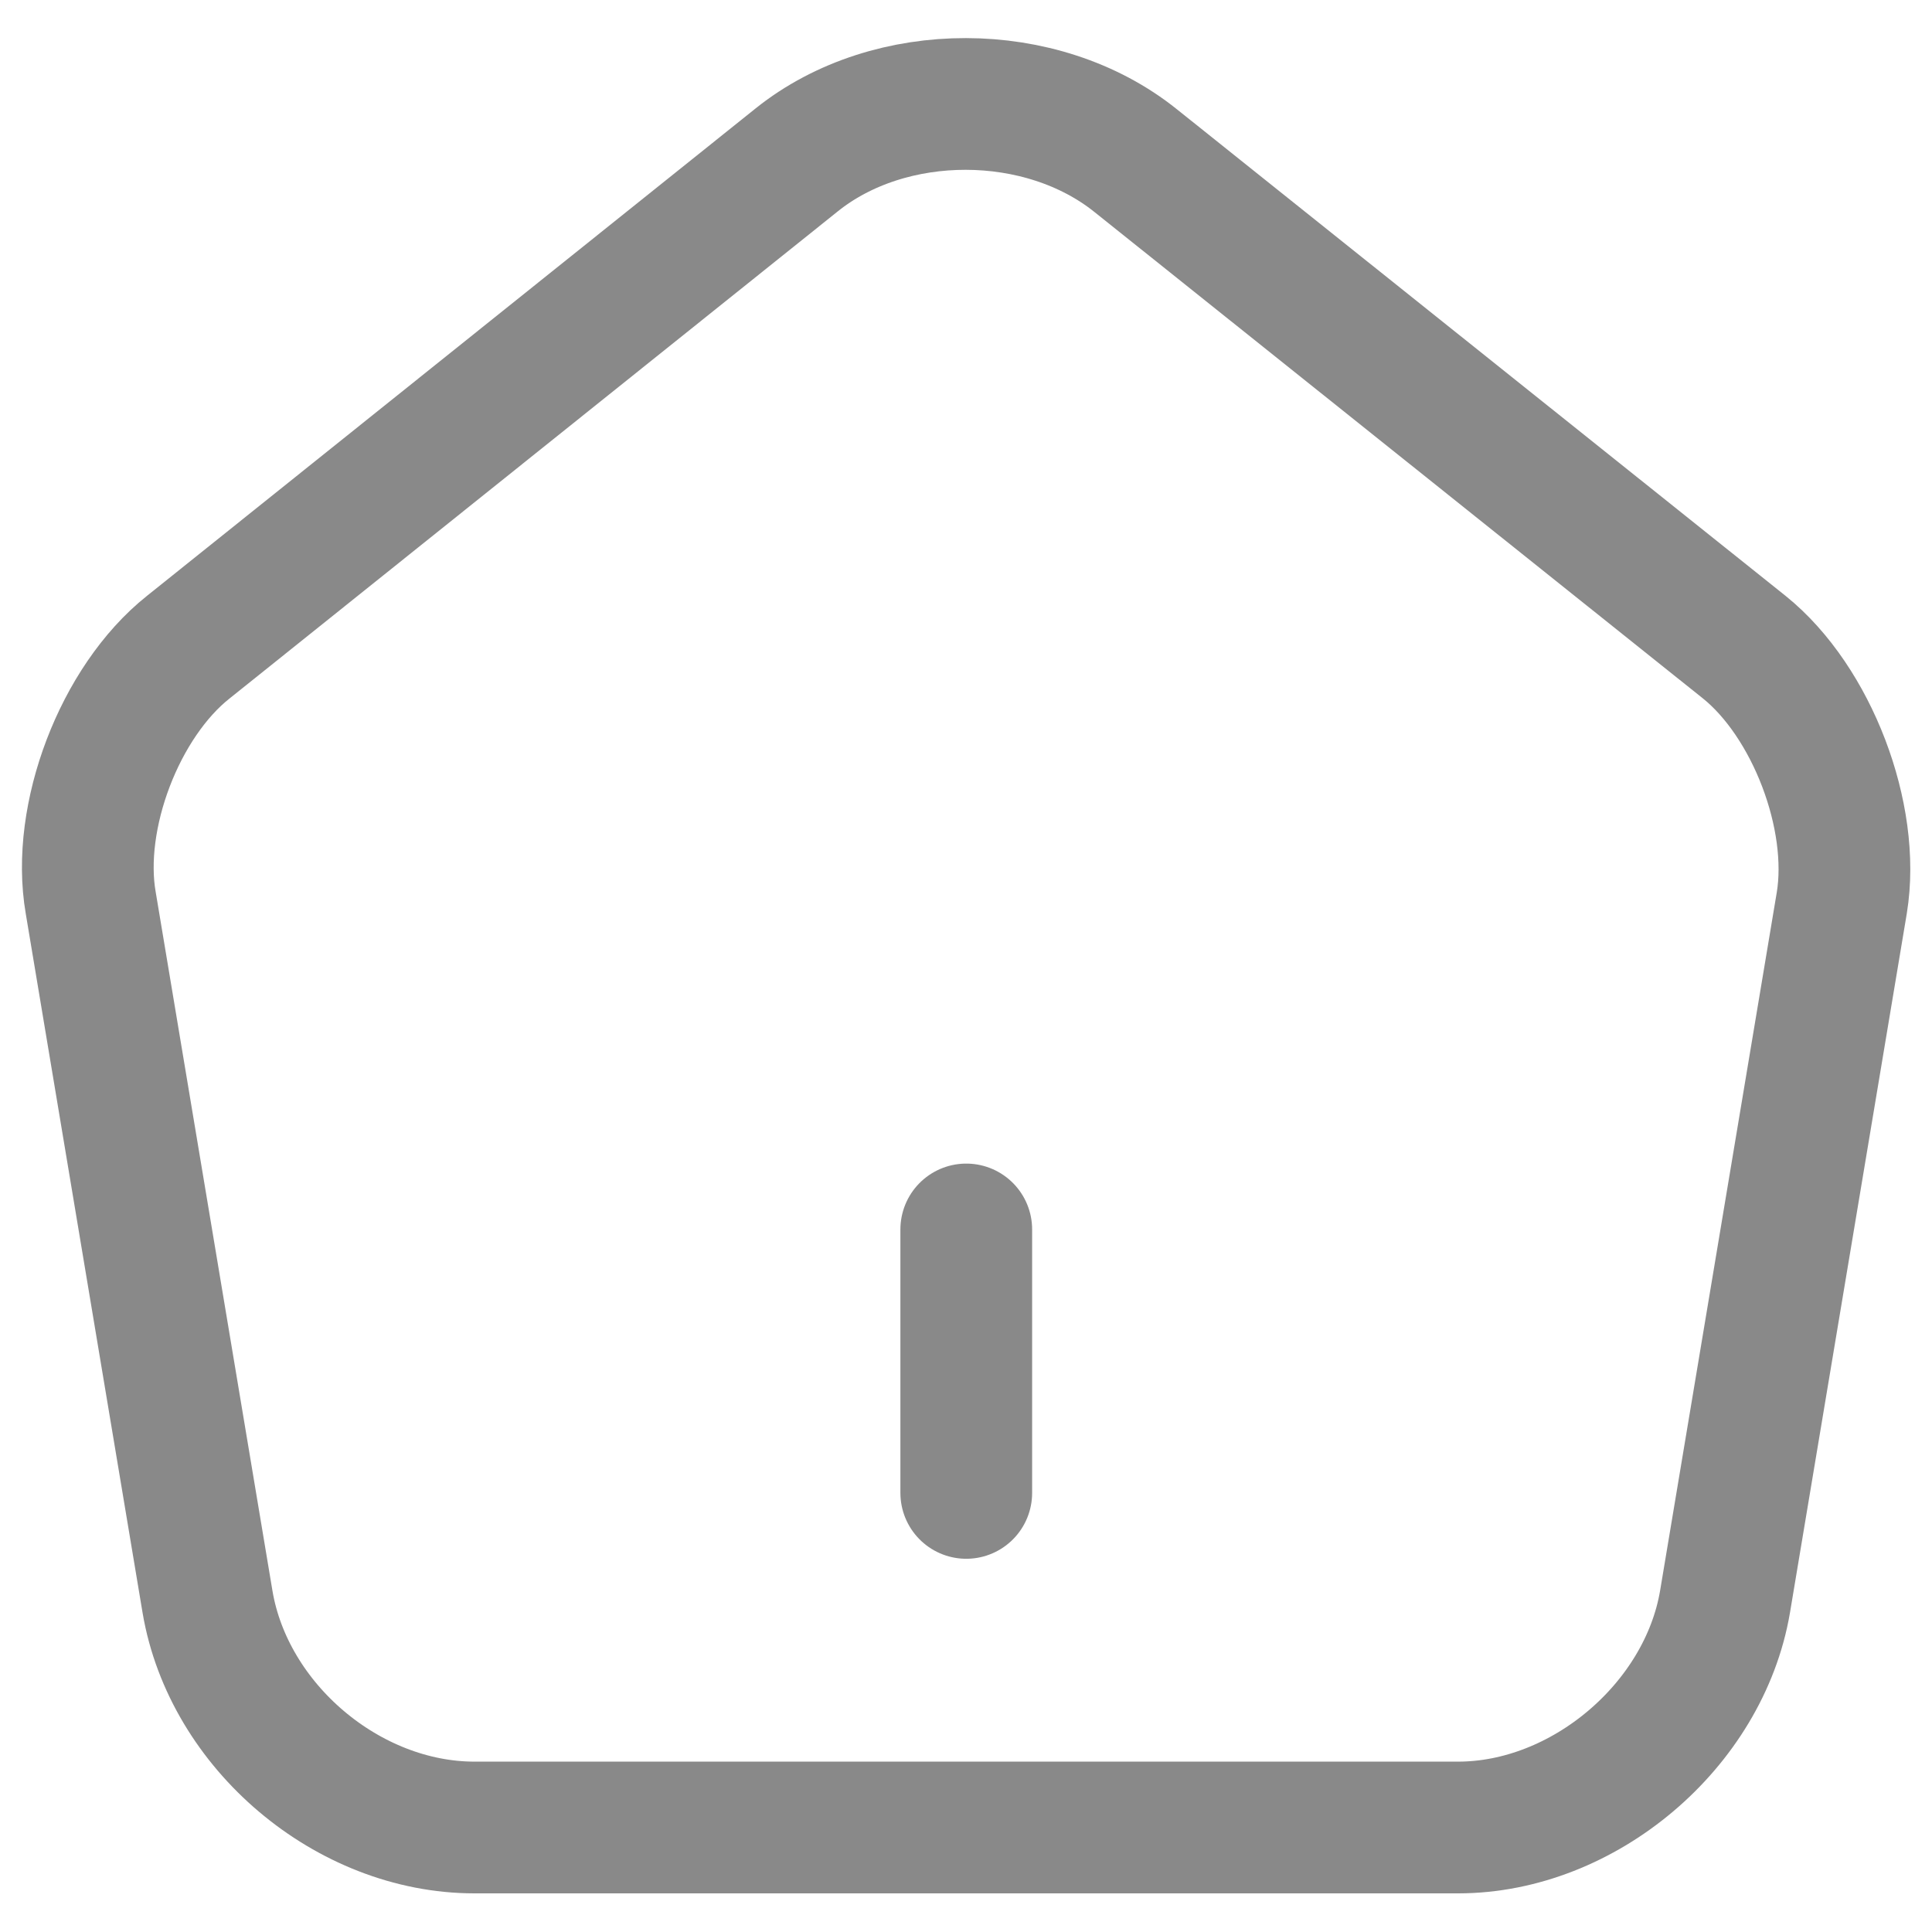
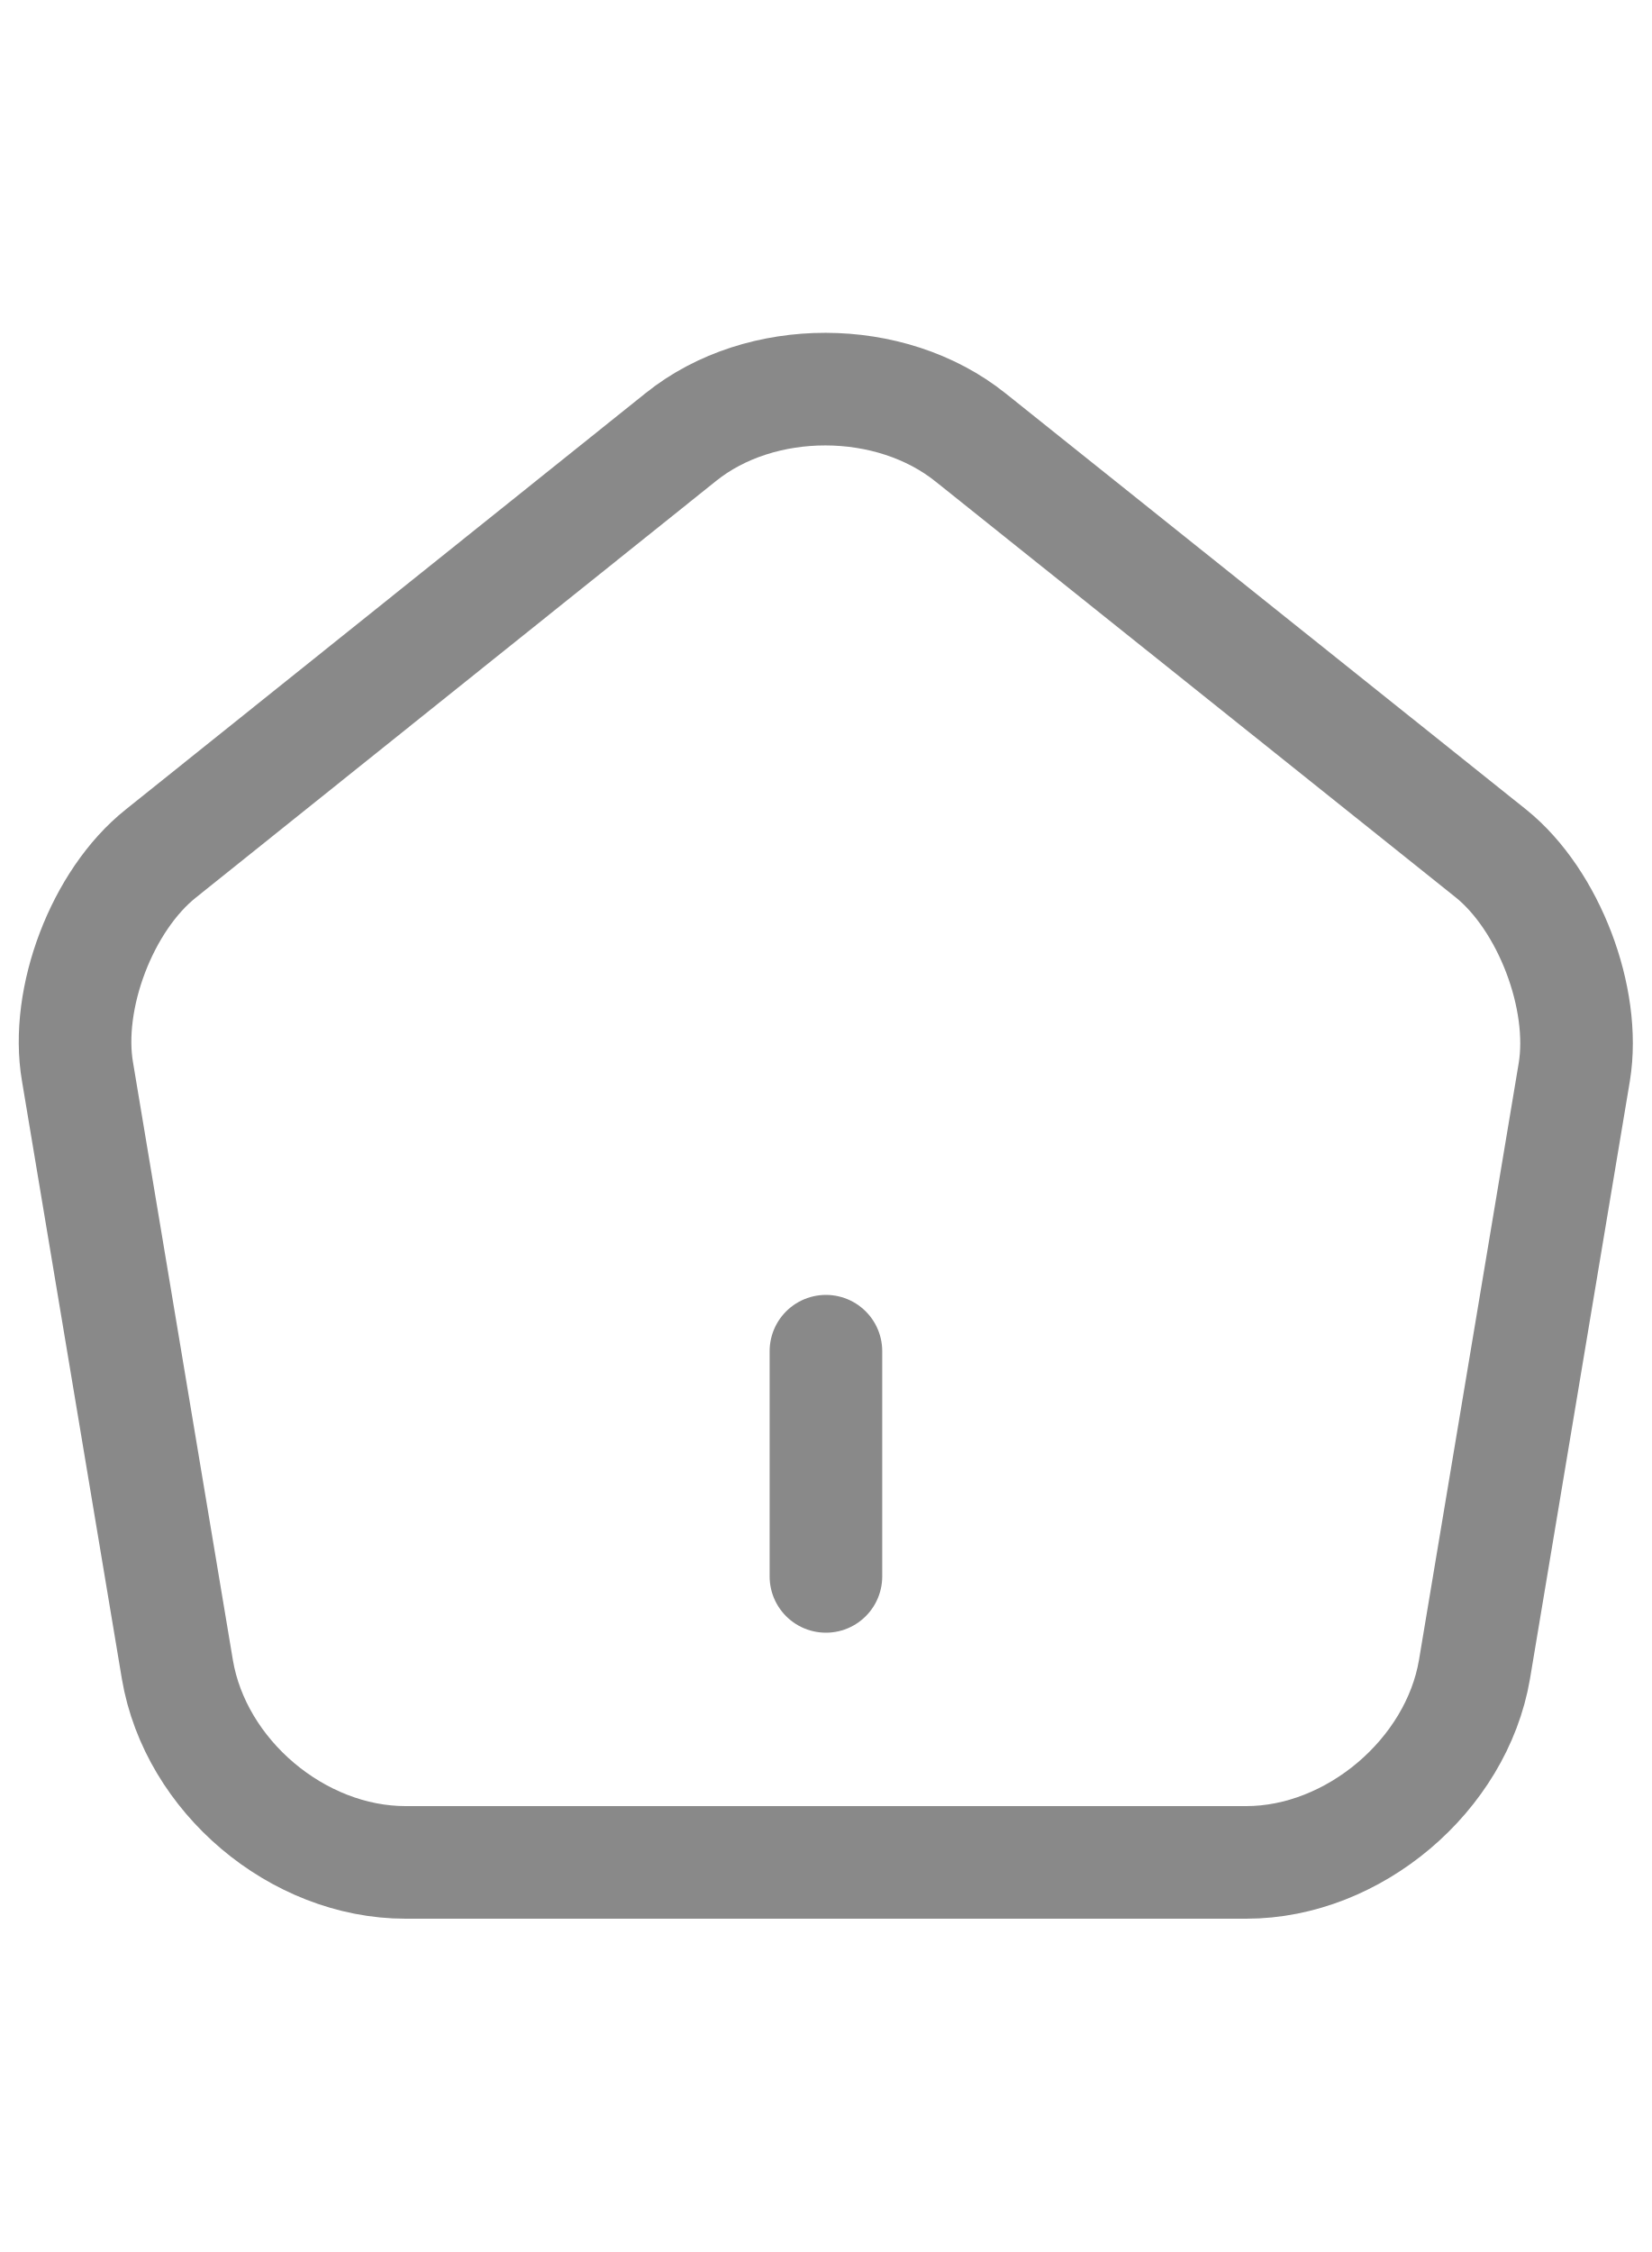
- <svg xmlns="http://www.w3.org/2000/svg" width="22" height="22" viewBox="0 0 22 22" fill="none">
-   <path d="M11.003 17V14M9.073 1.82L2.143 7.37C1.363 7.99 0.863 9.3 1.033 10.28L2.363 18.24C2.603 19.66 3.963 20.81 5.403 20.81H16.603C18.033 20.81 19.403 19.65 19.643 18.24L20.973 10.28C21.133 9.3 20.633 7.99 19.863 7.37L12.933 1.83C11.863 0.97 10.133 0.97 9.073 1.82Z" stroke="#898989" stroke-width="1.5" stroke-linecap="round" stroke-linejoin="round" />
+ <svg xmlns="http://www.w3.org/2000/svg" width="22" height="30" viewBox="0 0 22 22" fill="none" stroke="#898989">
+   <path d="M11.003 17V14M9.073 1.82L2.143 7.37C1.363 7.99 0.863 9.3 1.033 10.28L2.363 18.24C2.603 19.66 3.963 20.81 5.403 20.81H16.603C18.033 20.81 19.403 19.65 19.643 18.24L20.973 10.28C21.133 9.3 20.633 7.99 19.863 7.37L12.933 1.83C11.863 0.97 10.133 0.97 9.073 1.82Z" stroke-width="1.5" stroke-linecap="round" stroke-linejoin="round" />
</svg>
